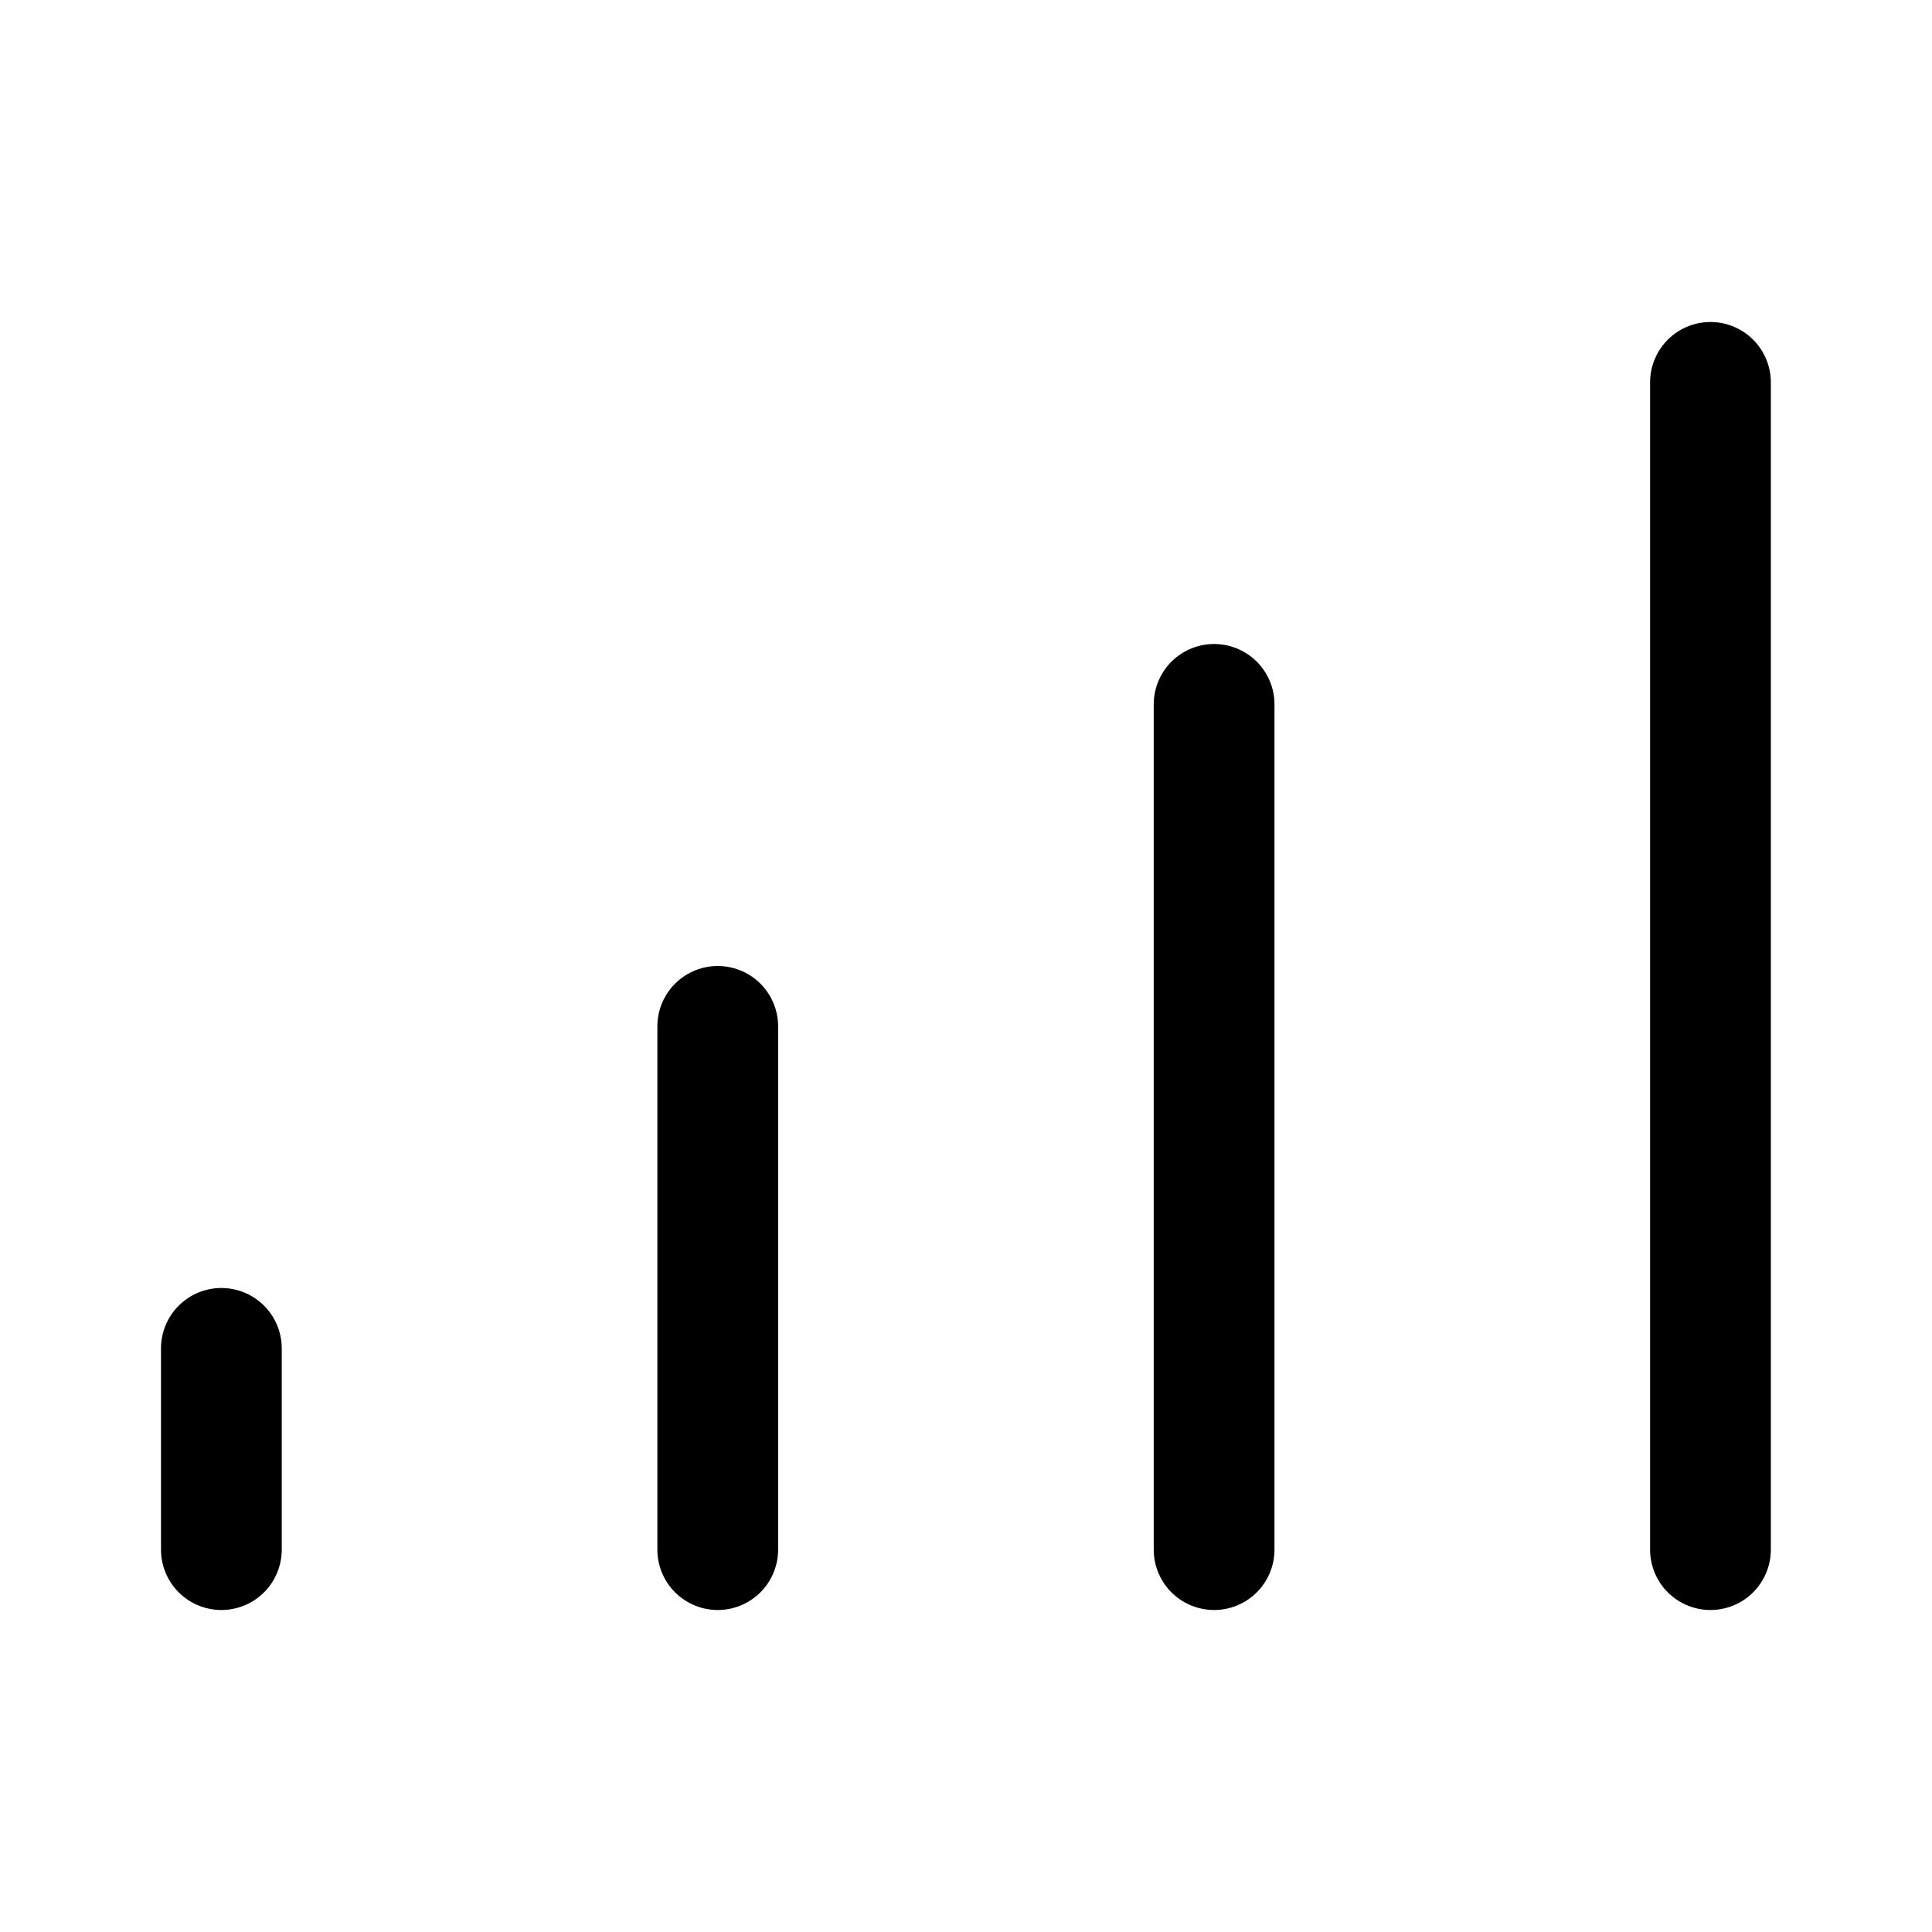
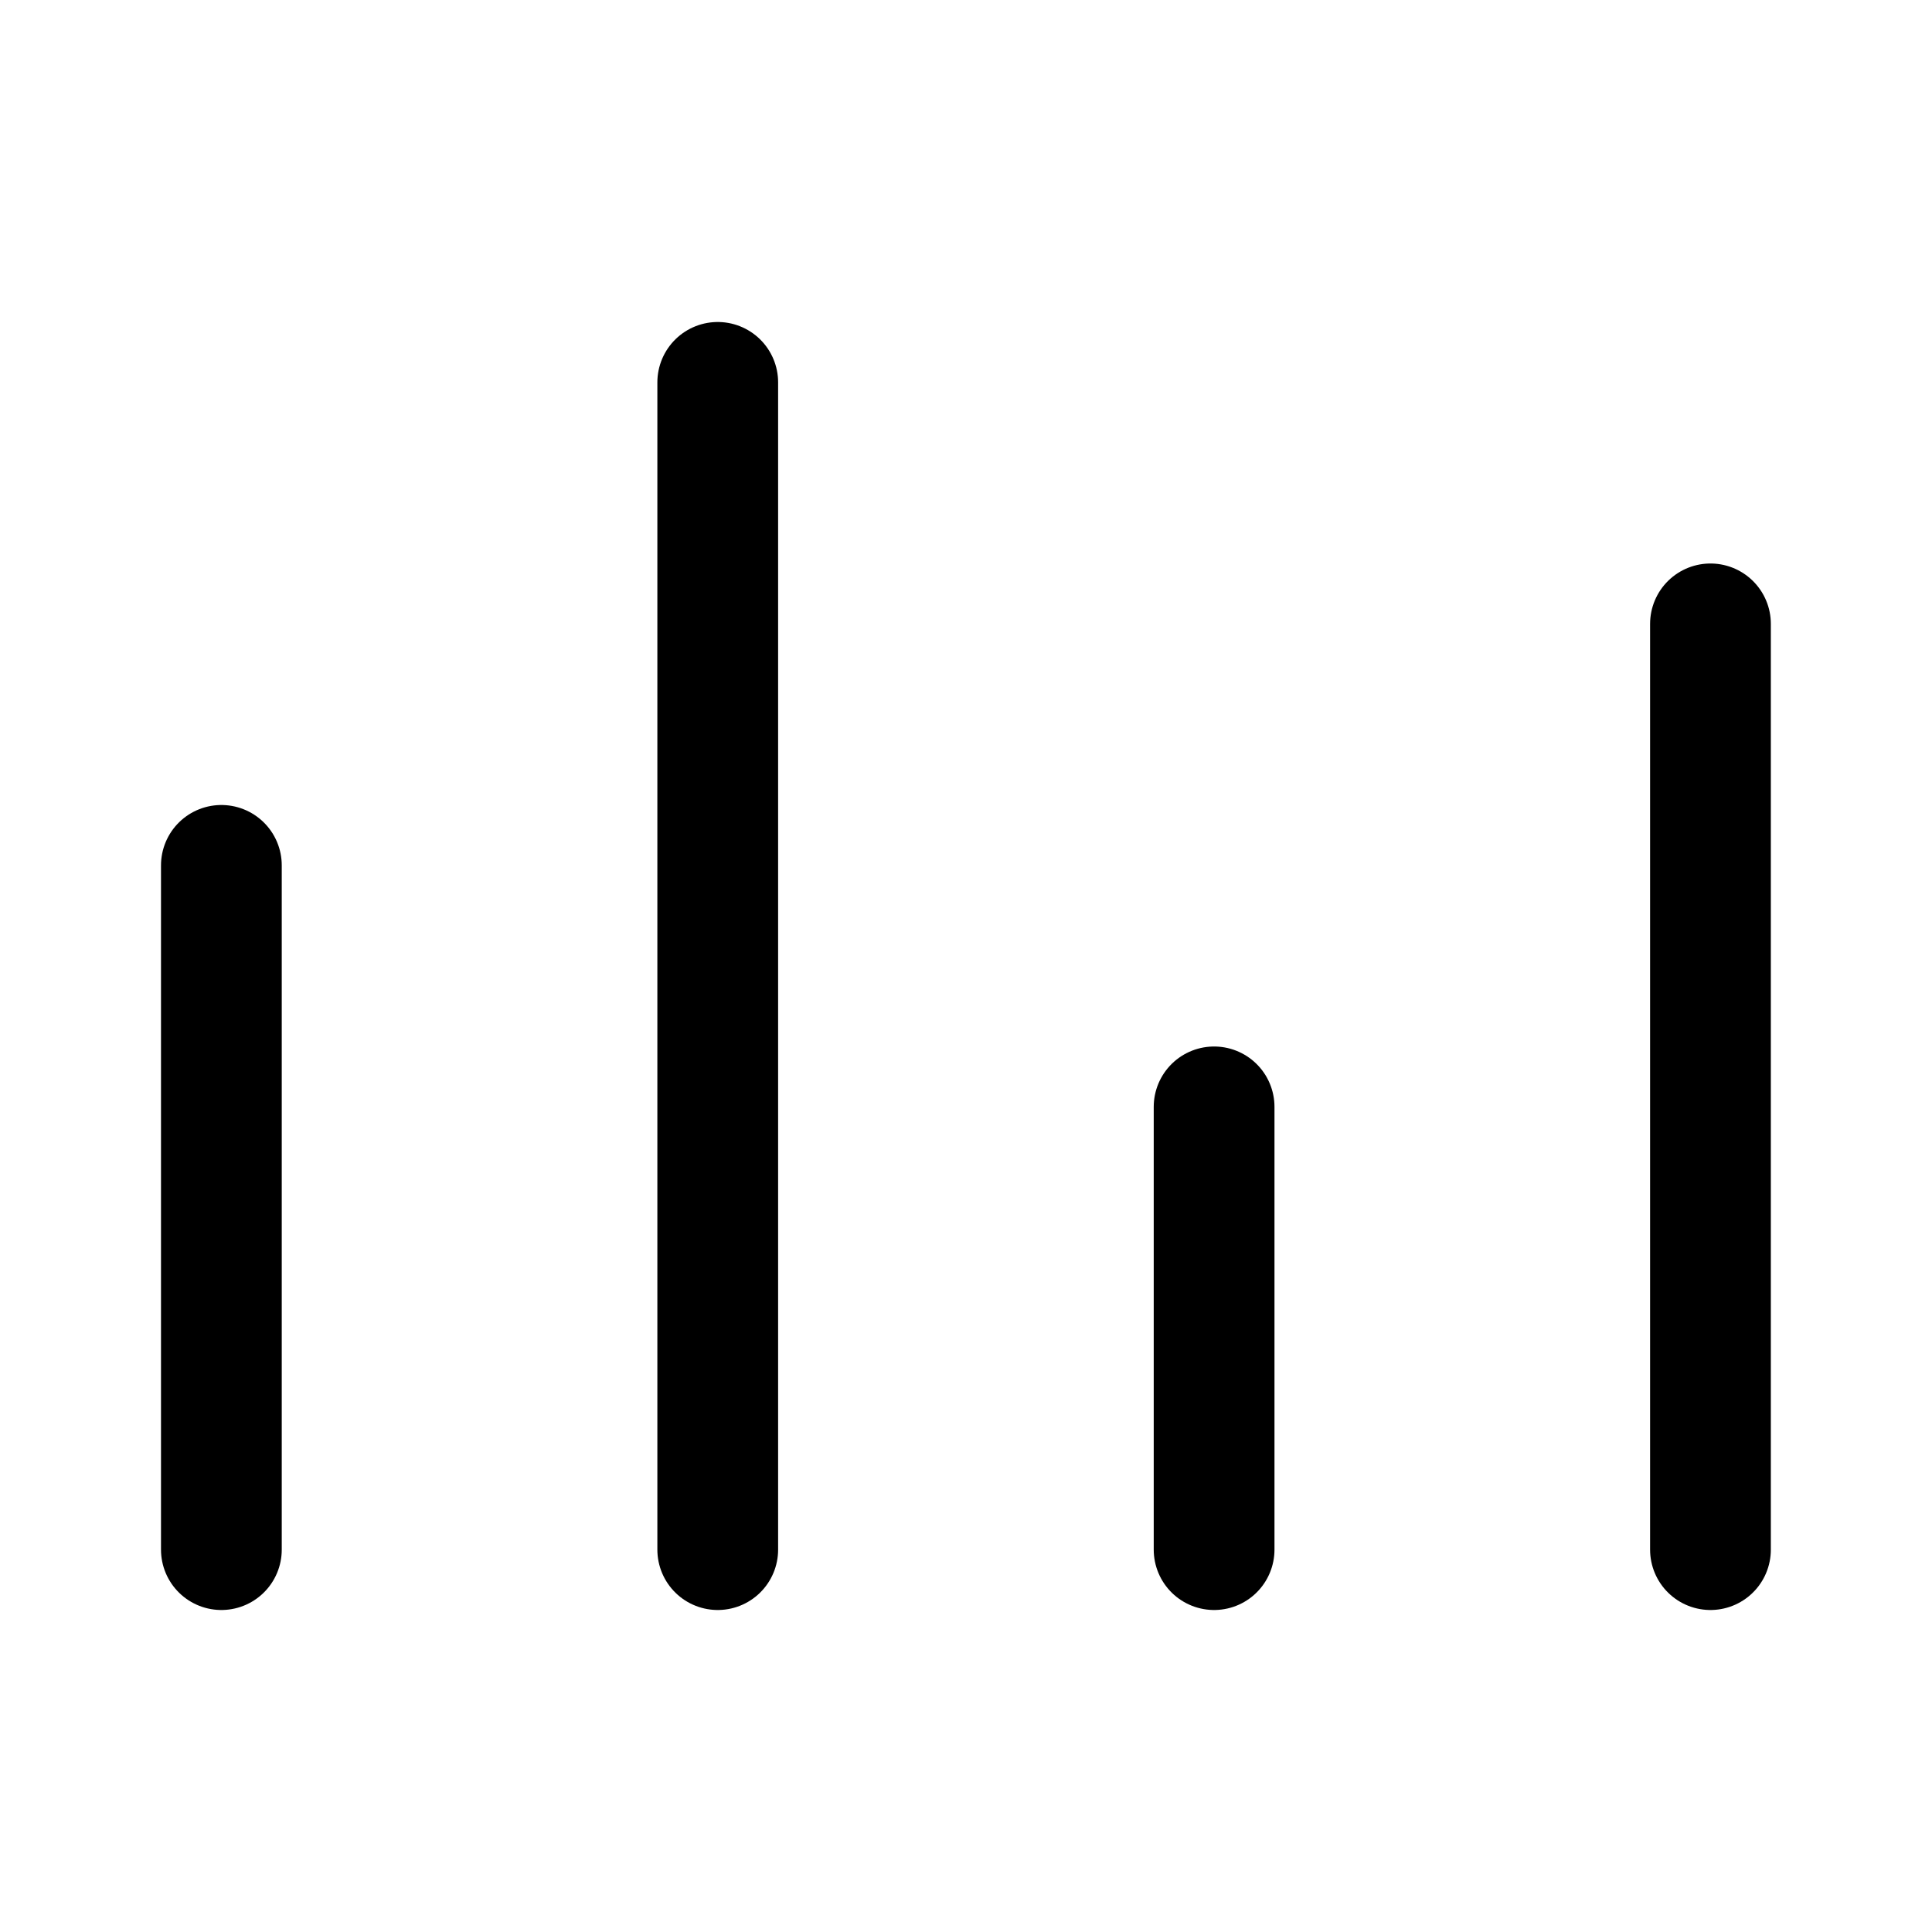
<svg xmlns="http://www.w3.org/2000/svg" width="24" height="24" viewBox="0 0 24 24" fill="none">
-   <path d="M2.75 16.75V19.25M8.916 12.75L8.916 19.25M15.082 8.75V19.25M21.248 4.75V19.25" stroke="currentColor" stroke-width="1.5" stroke-linecap="round" stroke-linejoin="round" />
+   <path d="M2.75 10.75V19.25M8.916 4.75V19.25M15.082 13.75V19.25M21.248 7.75V19.25" stroke="currentColor" stroke-width="1.5" stroke-linecap="round" stroke-linejoin="round" />
</svg>
